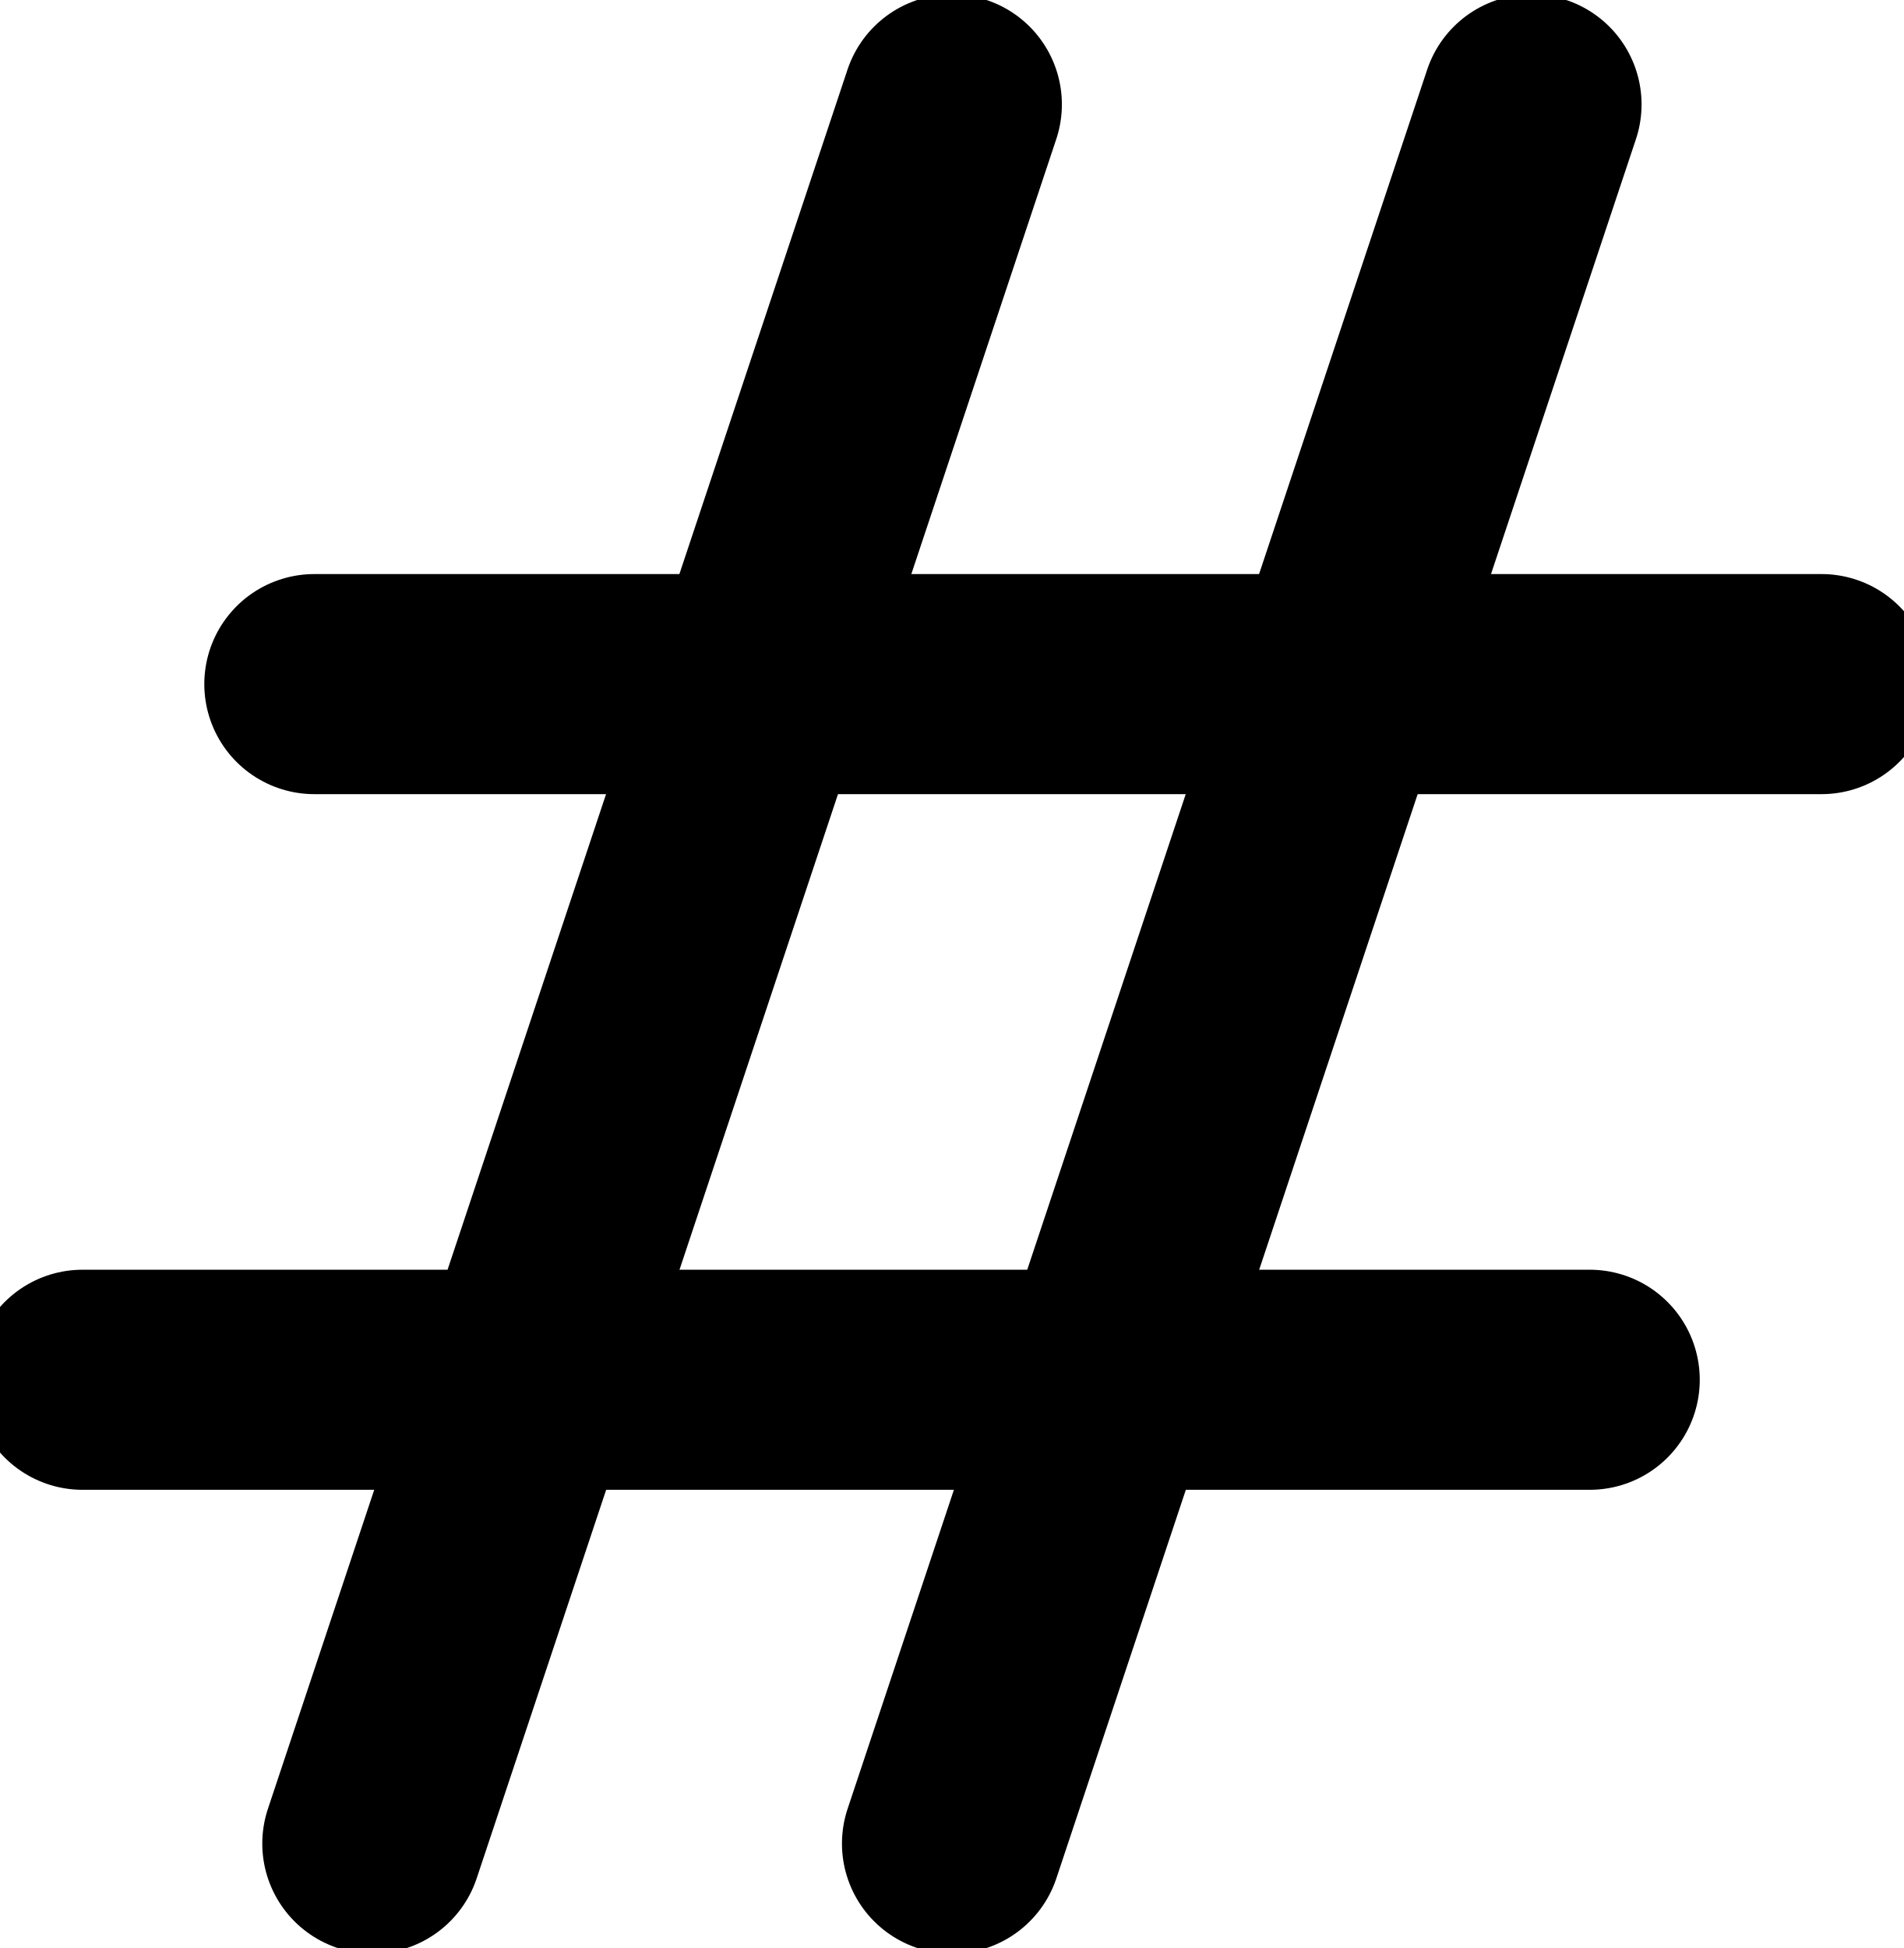
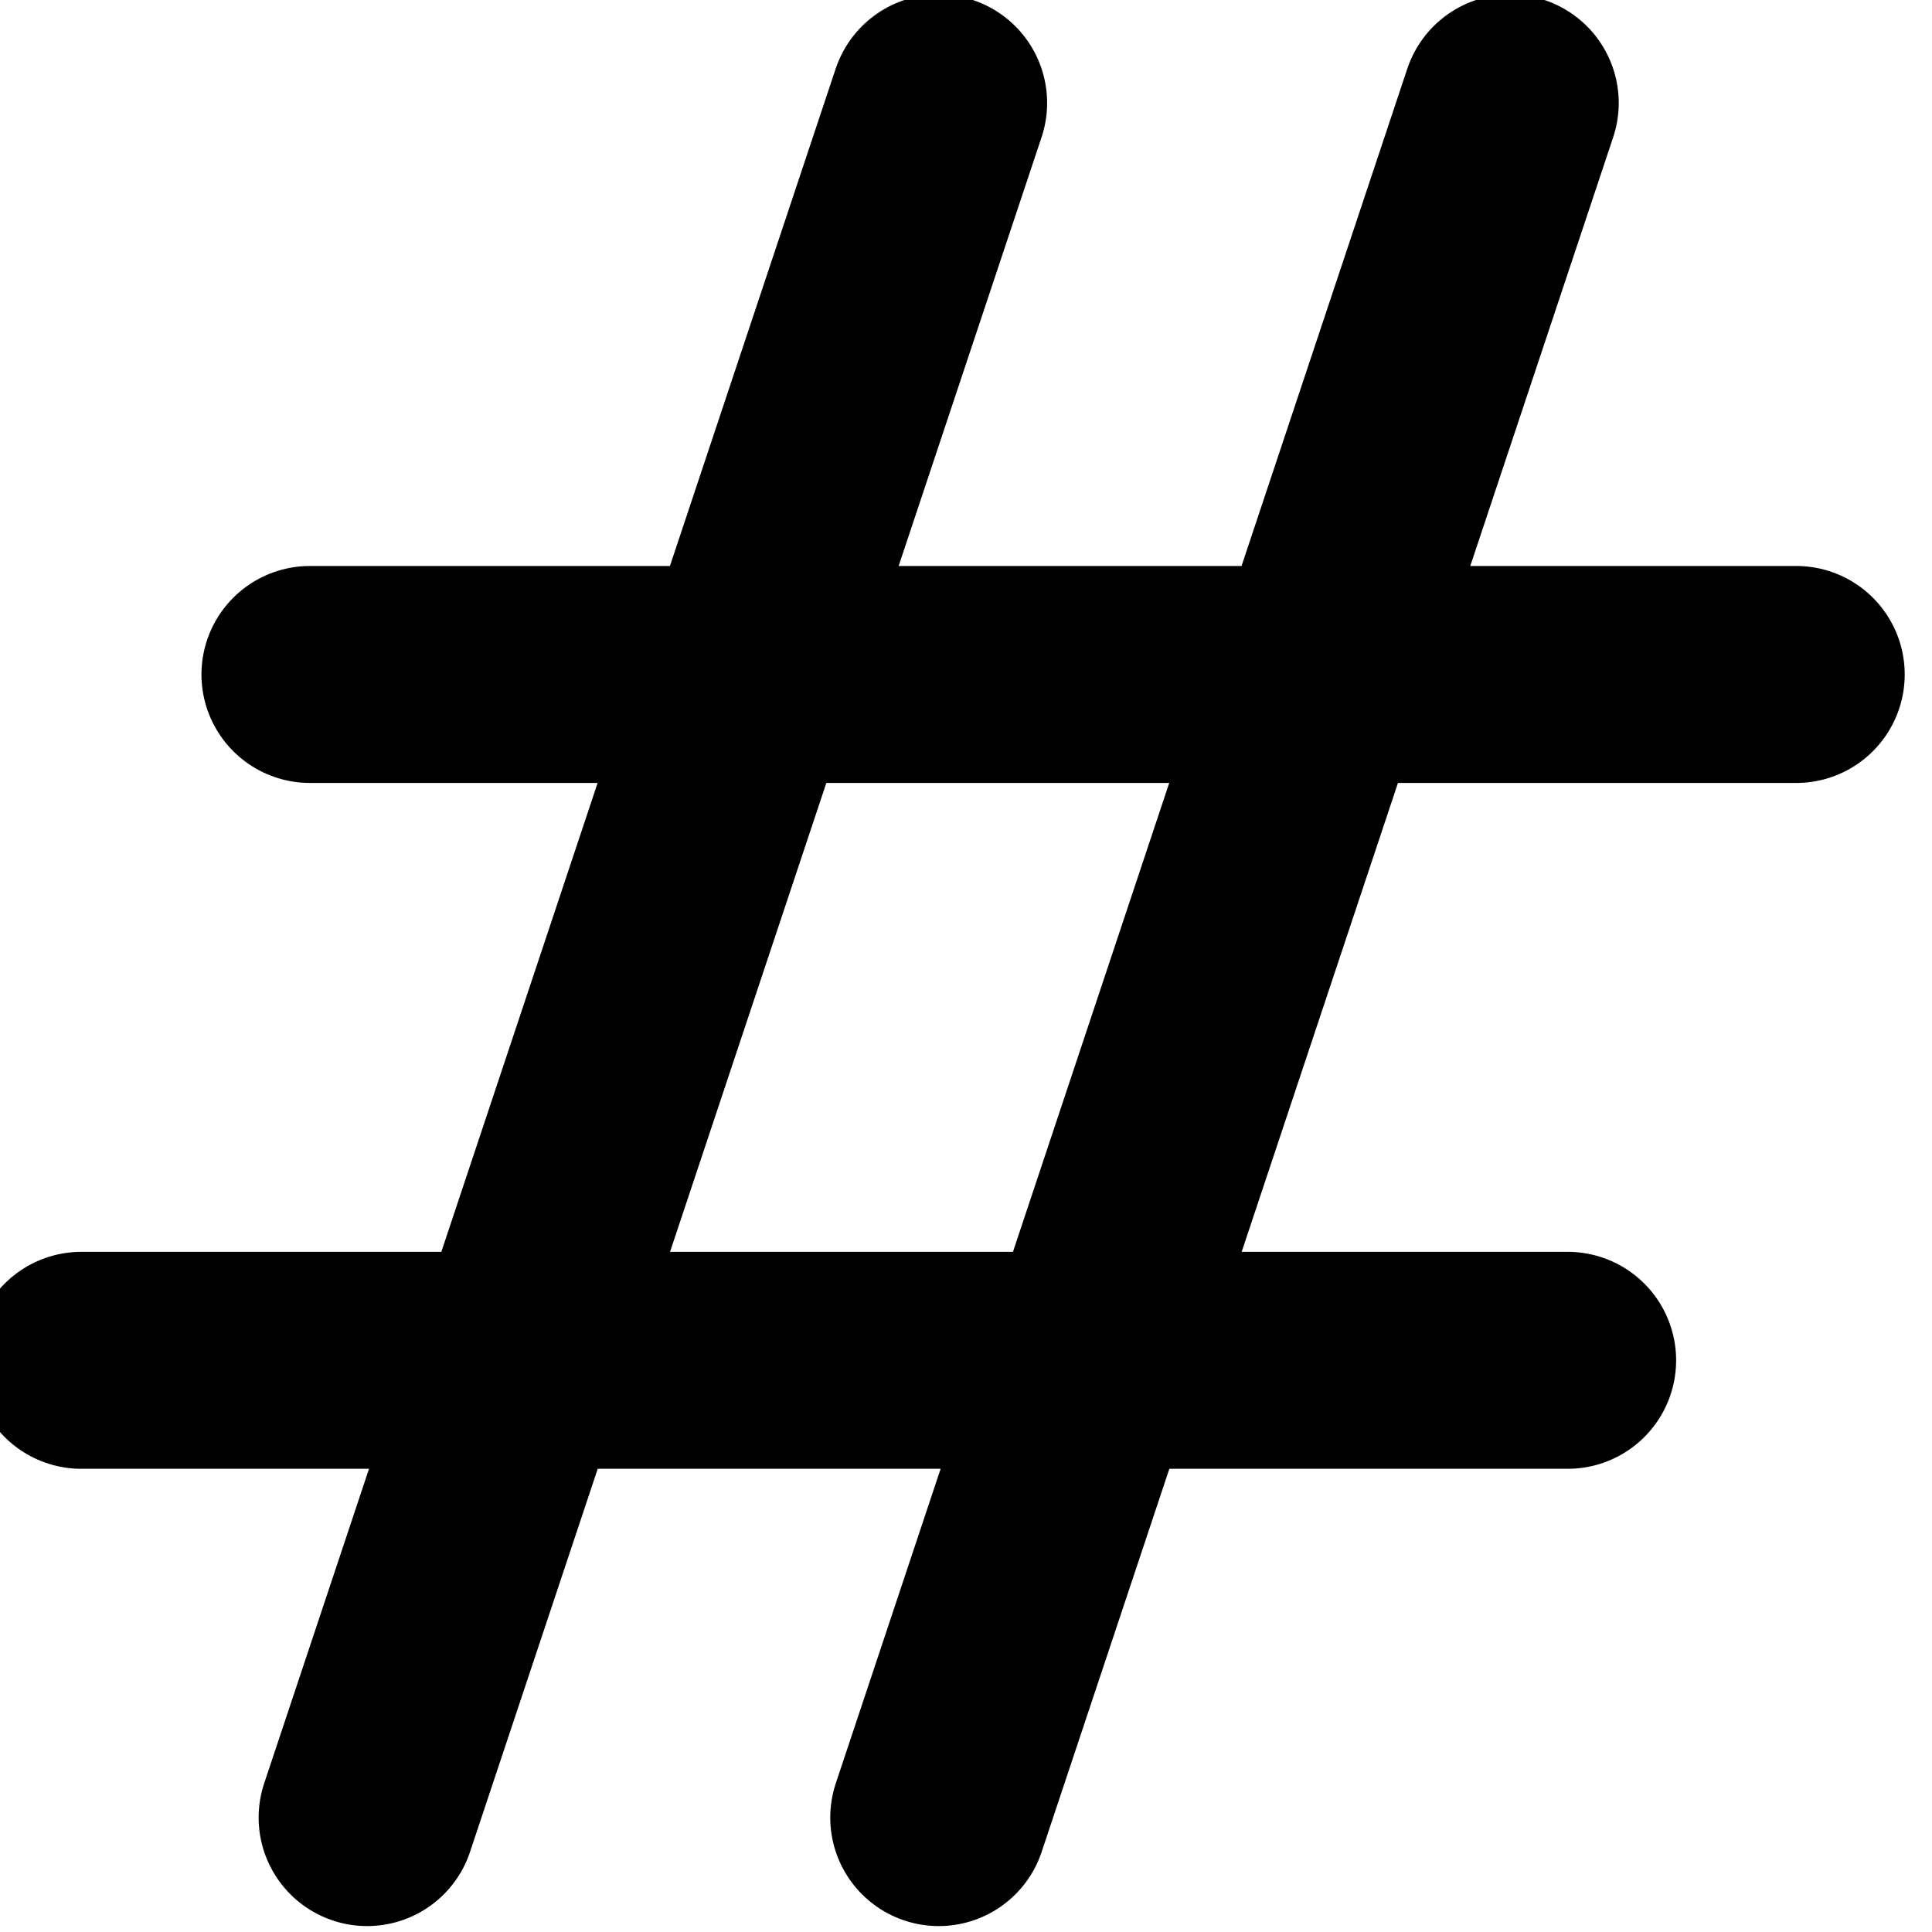
- <svg xmlns="http://www.w3.org/2000/svg" width="17.305" height="17.703">
+ <svg xmlns="http://www.w3.org/2000/svg">
  <g data-name="Interface-Essential / Text-Formatting / hash">
    <g fill="none" stroke="currentColor" stroke-linecap="round" stroke-linejoin="round" stroke-width="2" data-name="Group 413">
      <path data-name="Shape 1837" d="M2.857 6.217h13.7" />
      <path data-name="Shape 1838" d="M.75 12.539h13.7" />
      <path data-name="Shape 1839" d="M8.652.949L3.384 16.754" />
      <path data-name="Shape 1840" d="M13.921.949L8.653 16.754" />
    </g>
  </g>
</svg>
